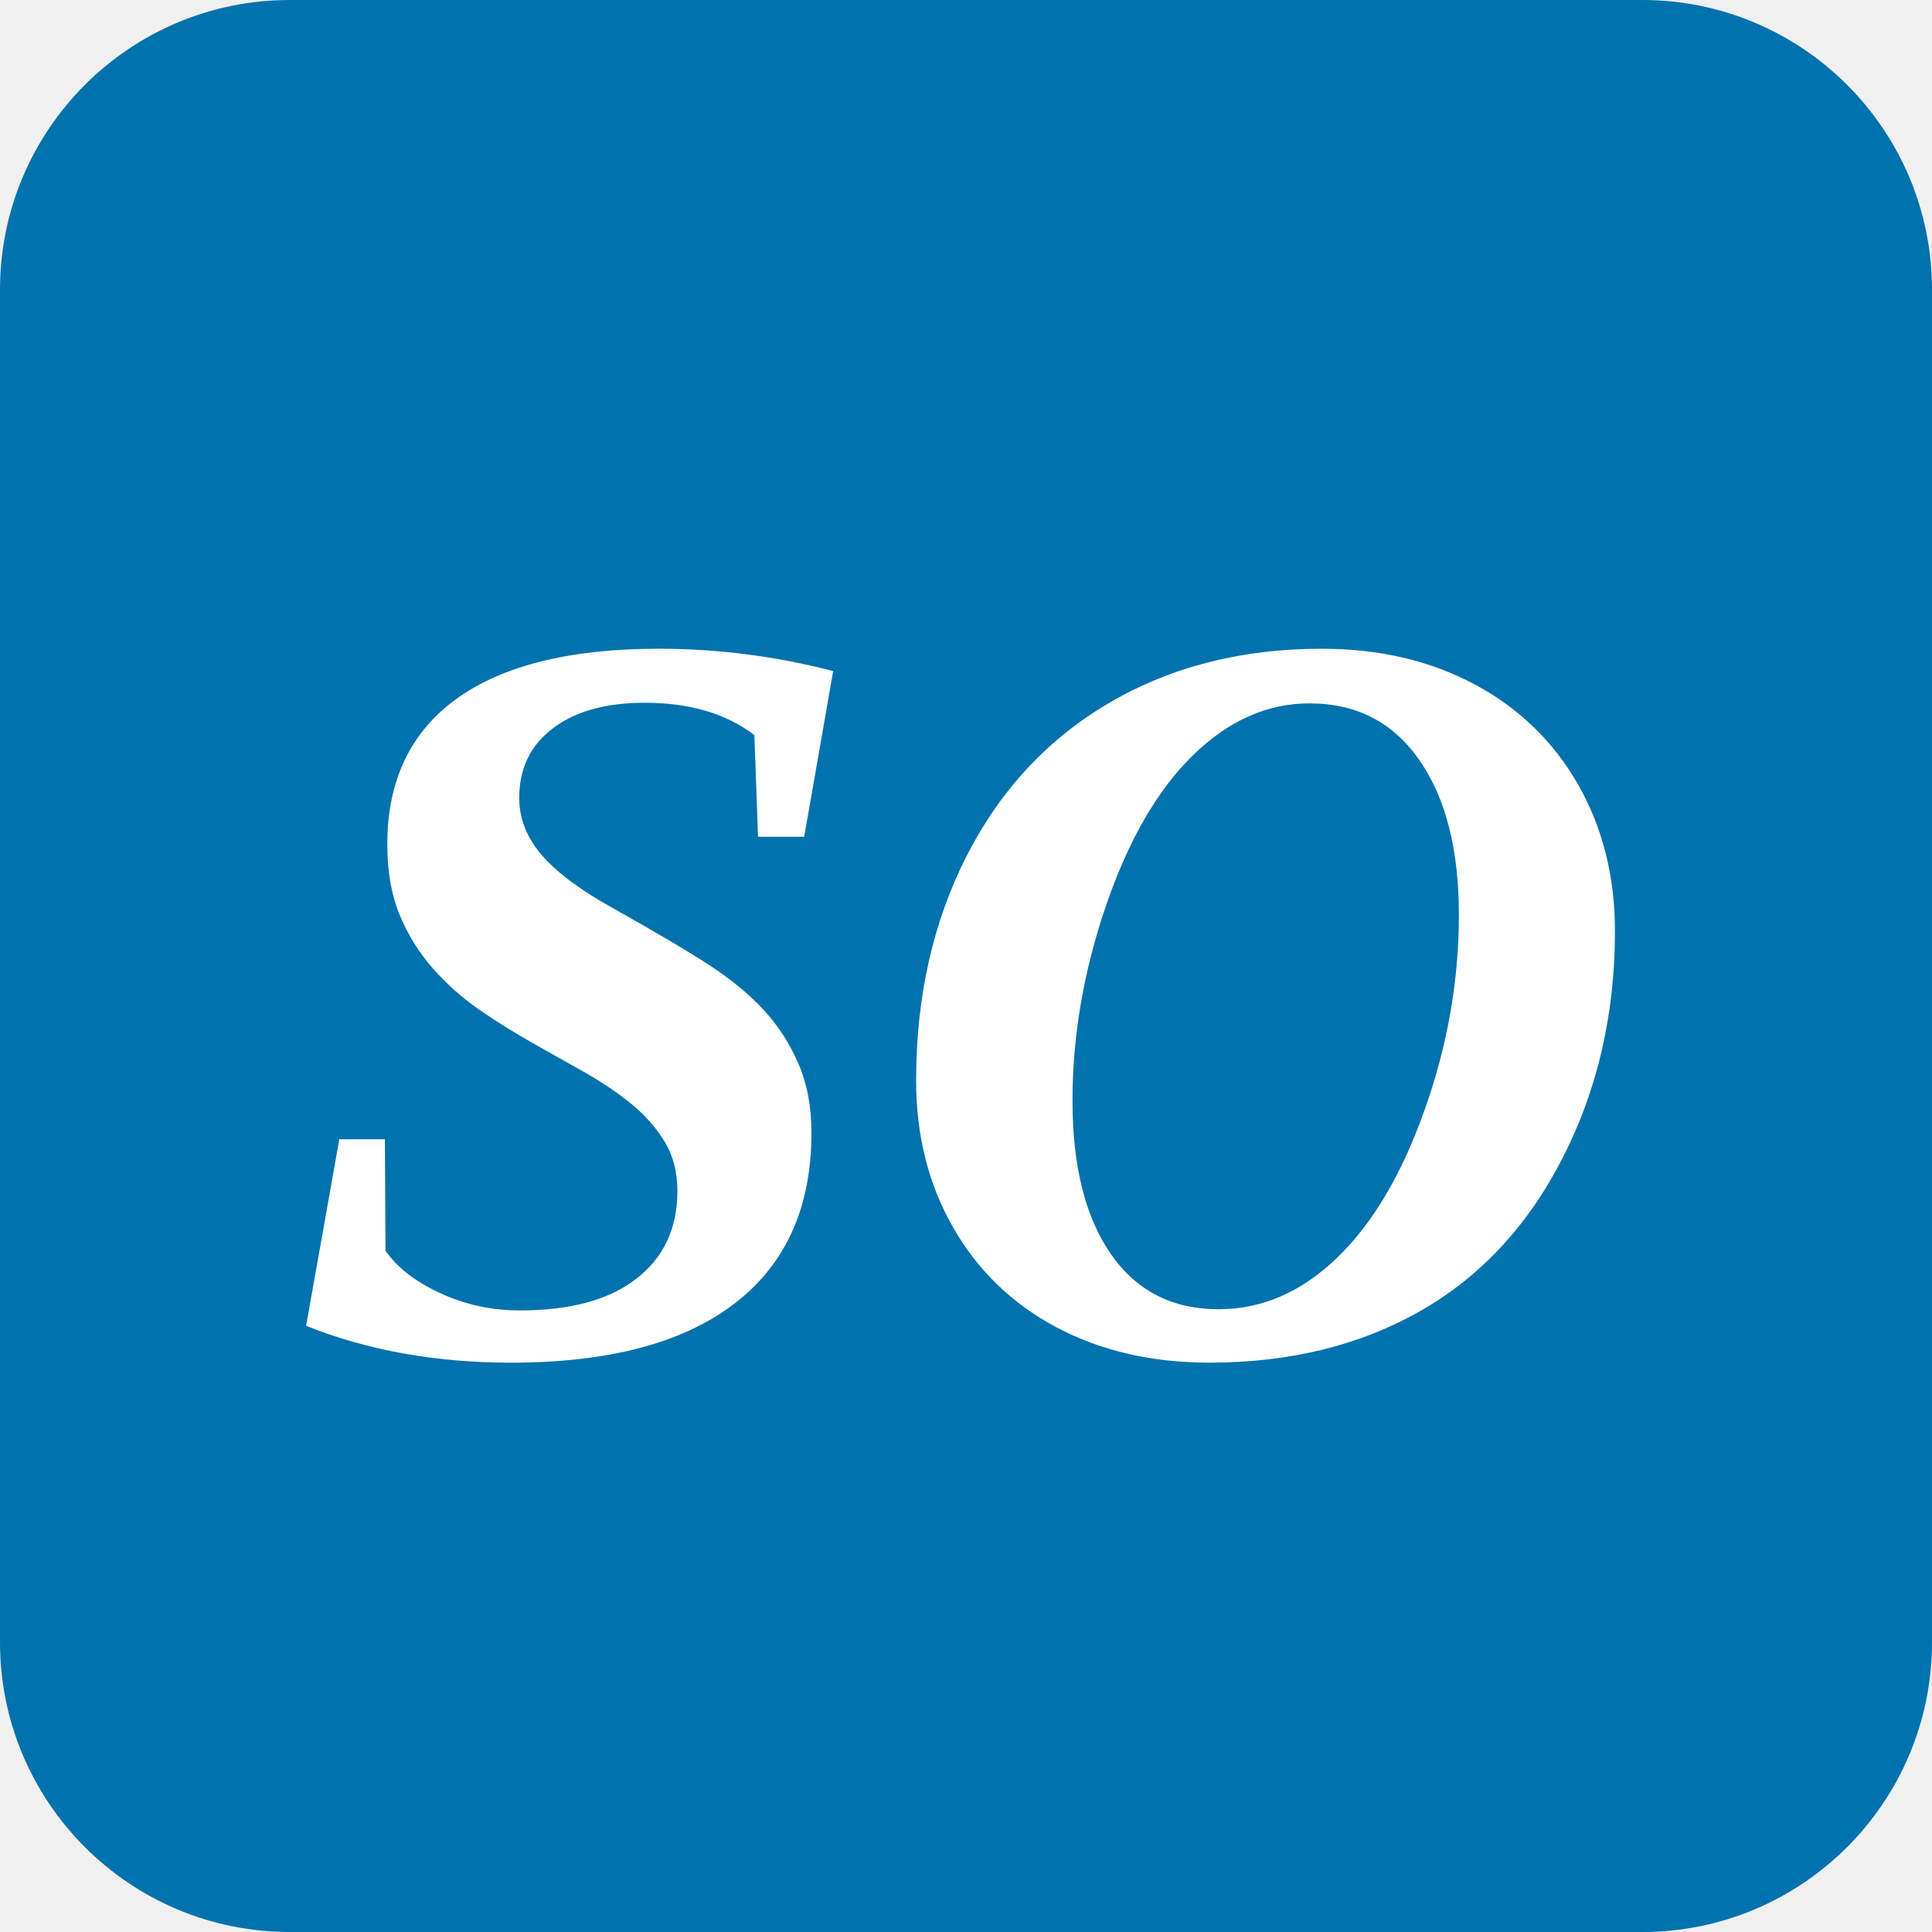
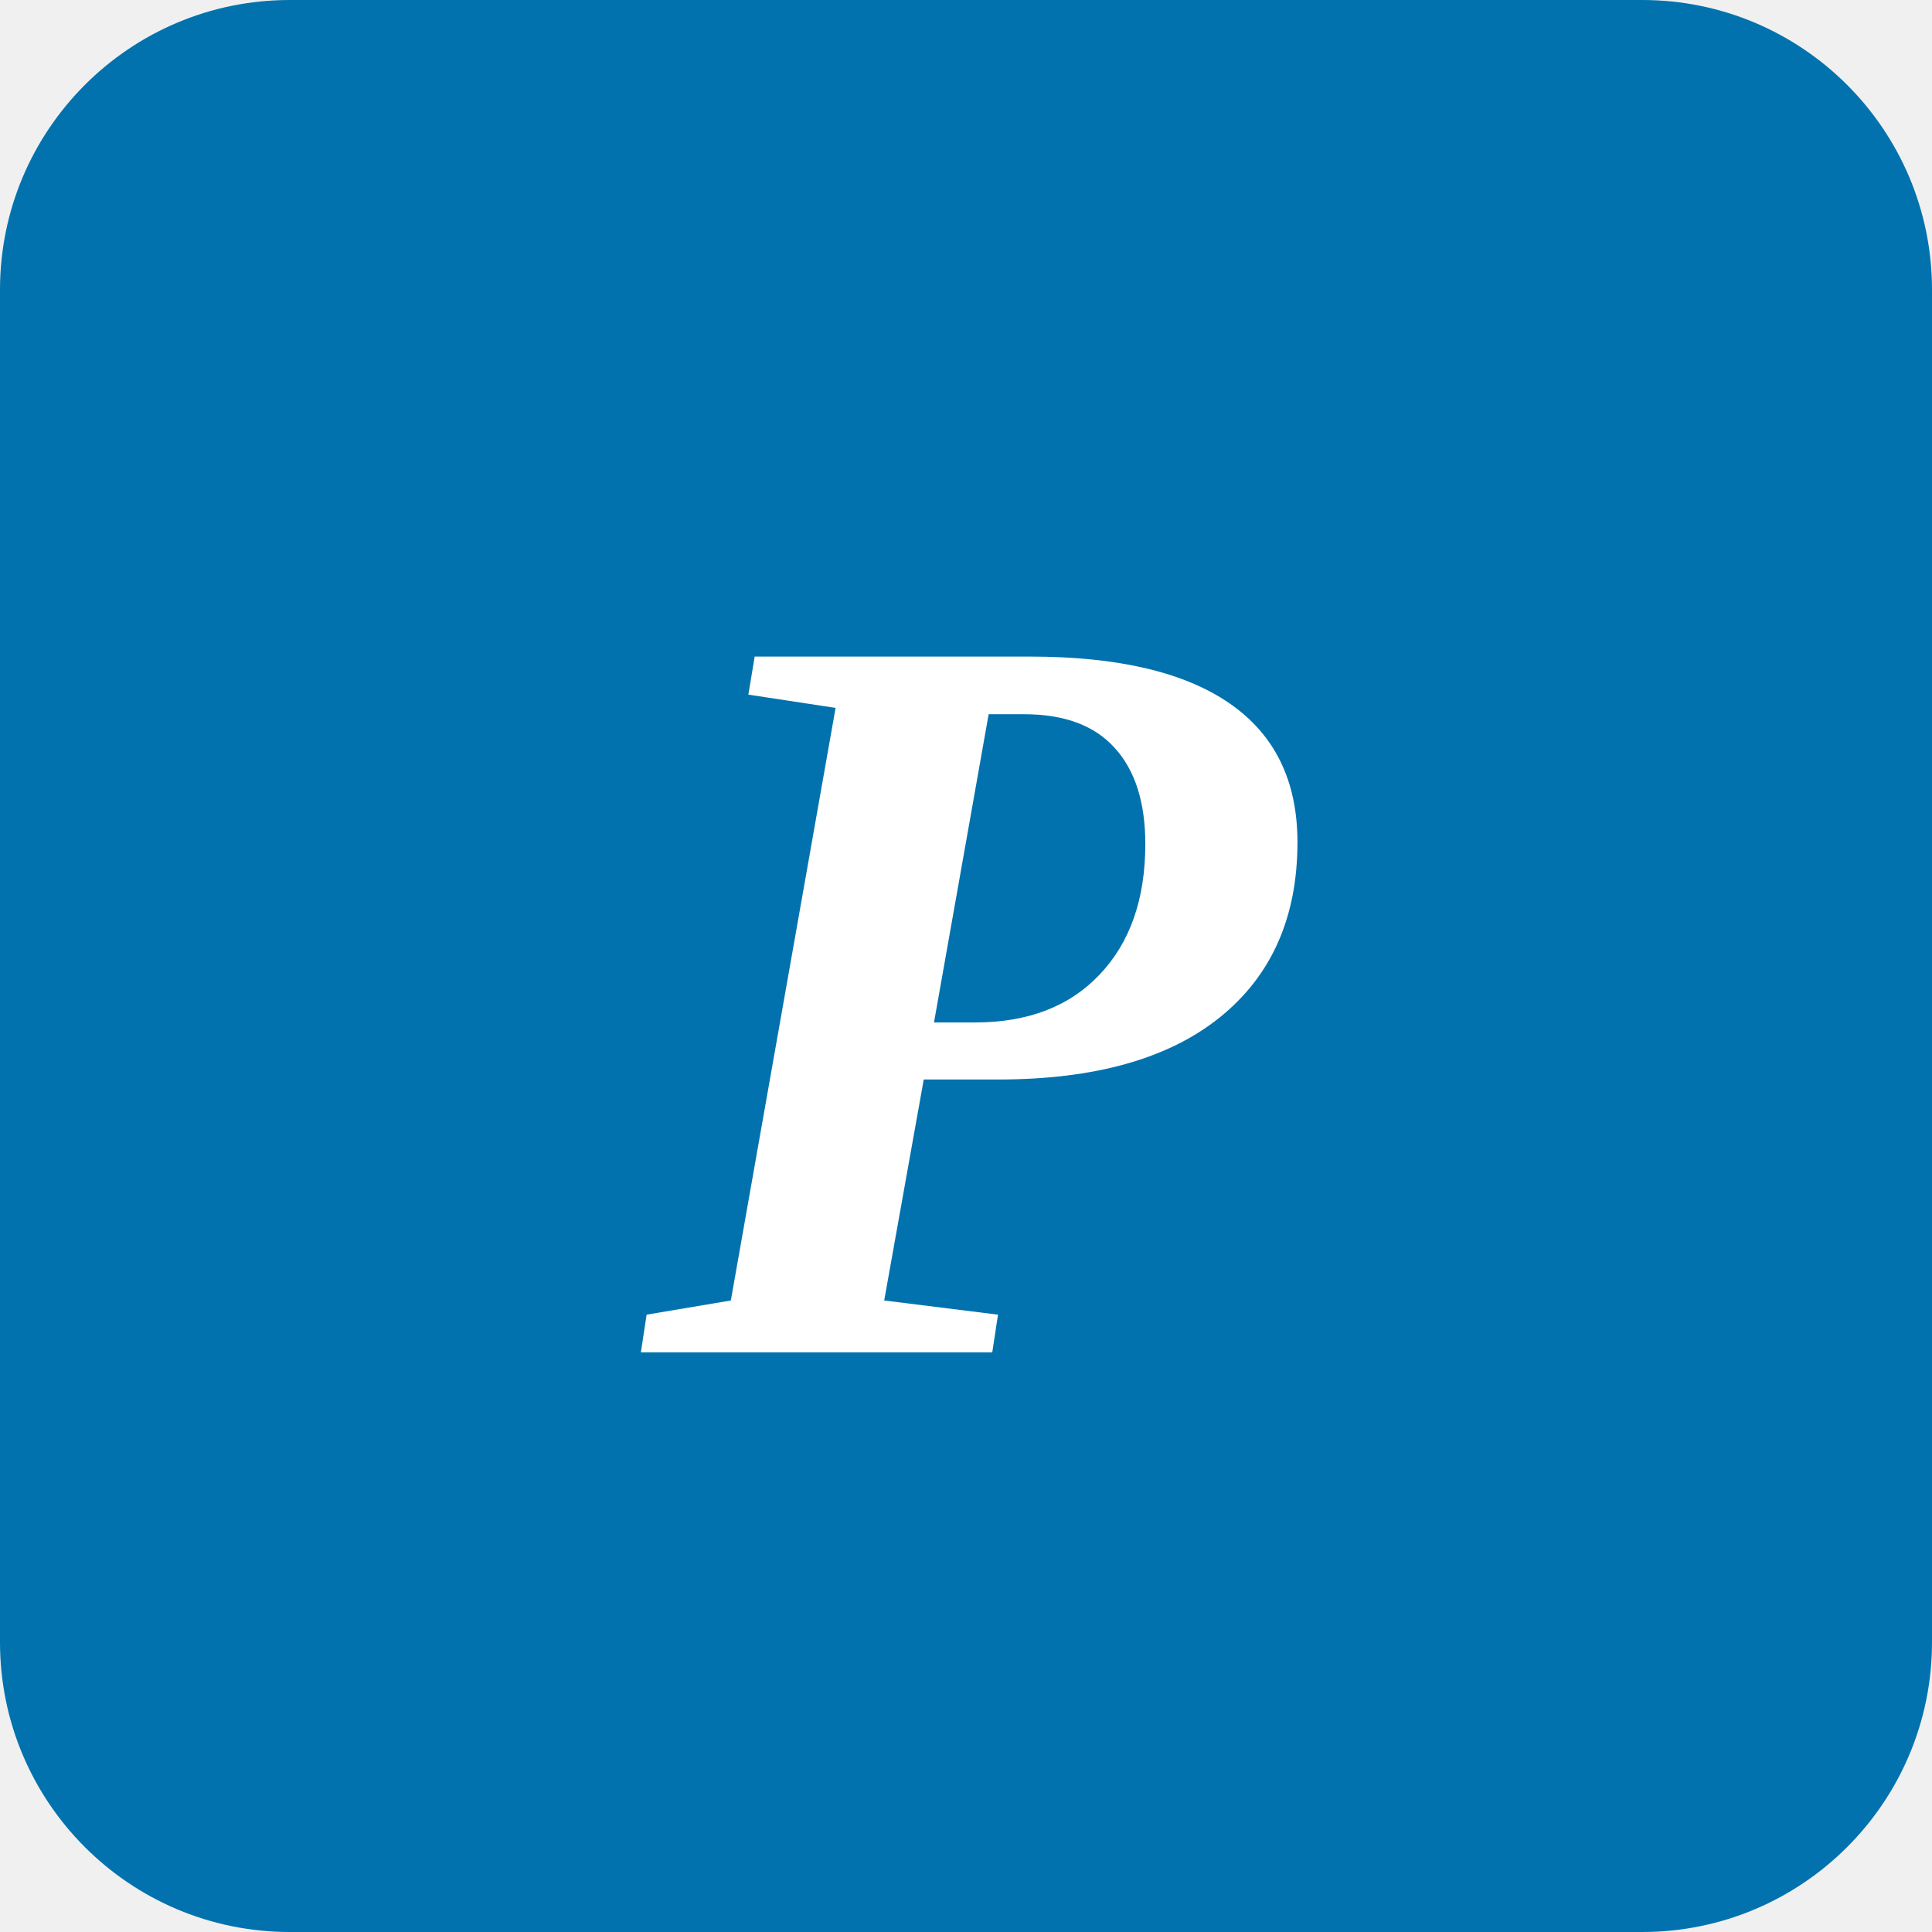
<svg xmlns="http://www.w3.org/2000/svg" viewBox="0 0 100 100">
  <rect width="100" height="100" rx="15" fill="rgb(1, 114, 173)" />
-   <text x="50" y="70" font-family="Georgia, Times New Roman, serif" font-size="55" font-weight="bold" font-style="italic" text-anchor="middle" fill="white">SO</text>
+   <text x="50" y="70" font-family="Georgia, Times New Roman, serif" font-size="55" font-weight="bold" font-style="italic" text-anchor="middle" fill="white">P</text>
</svg>
